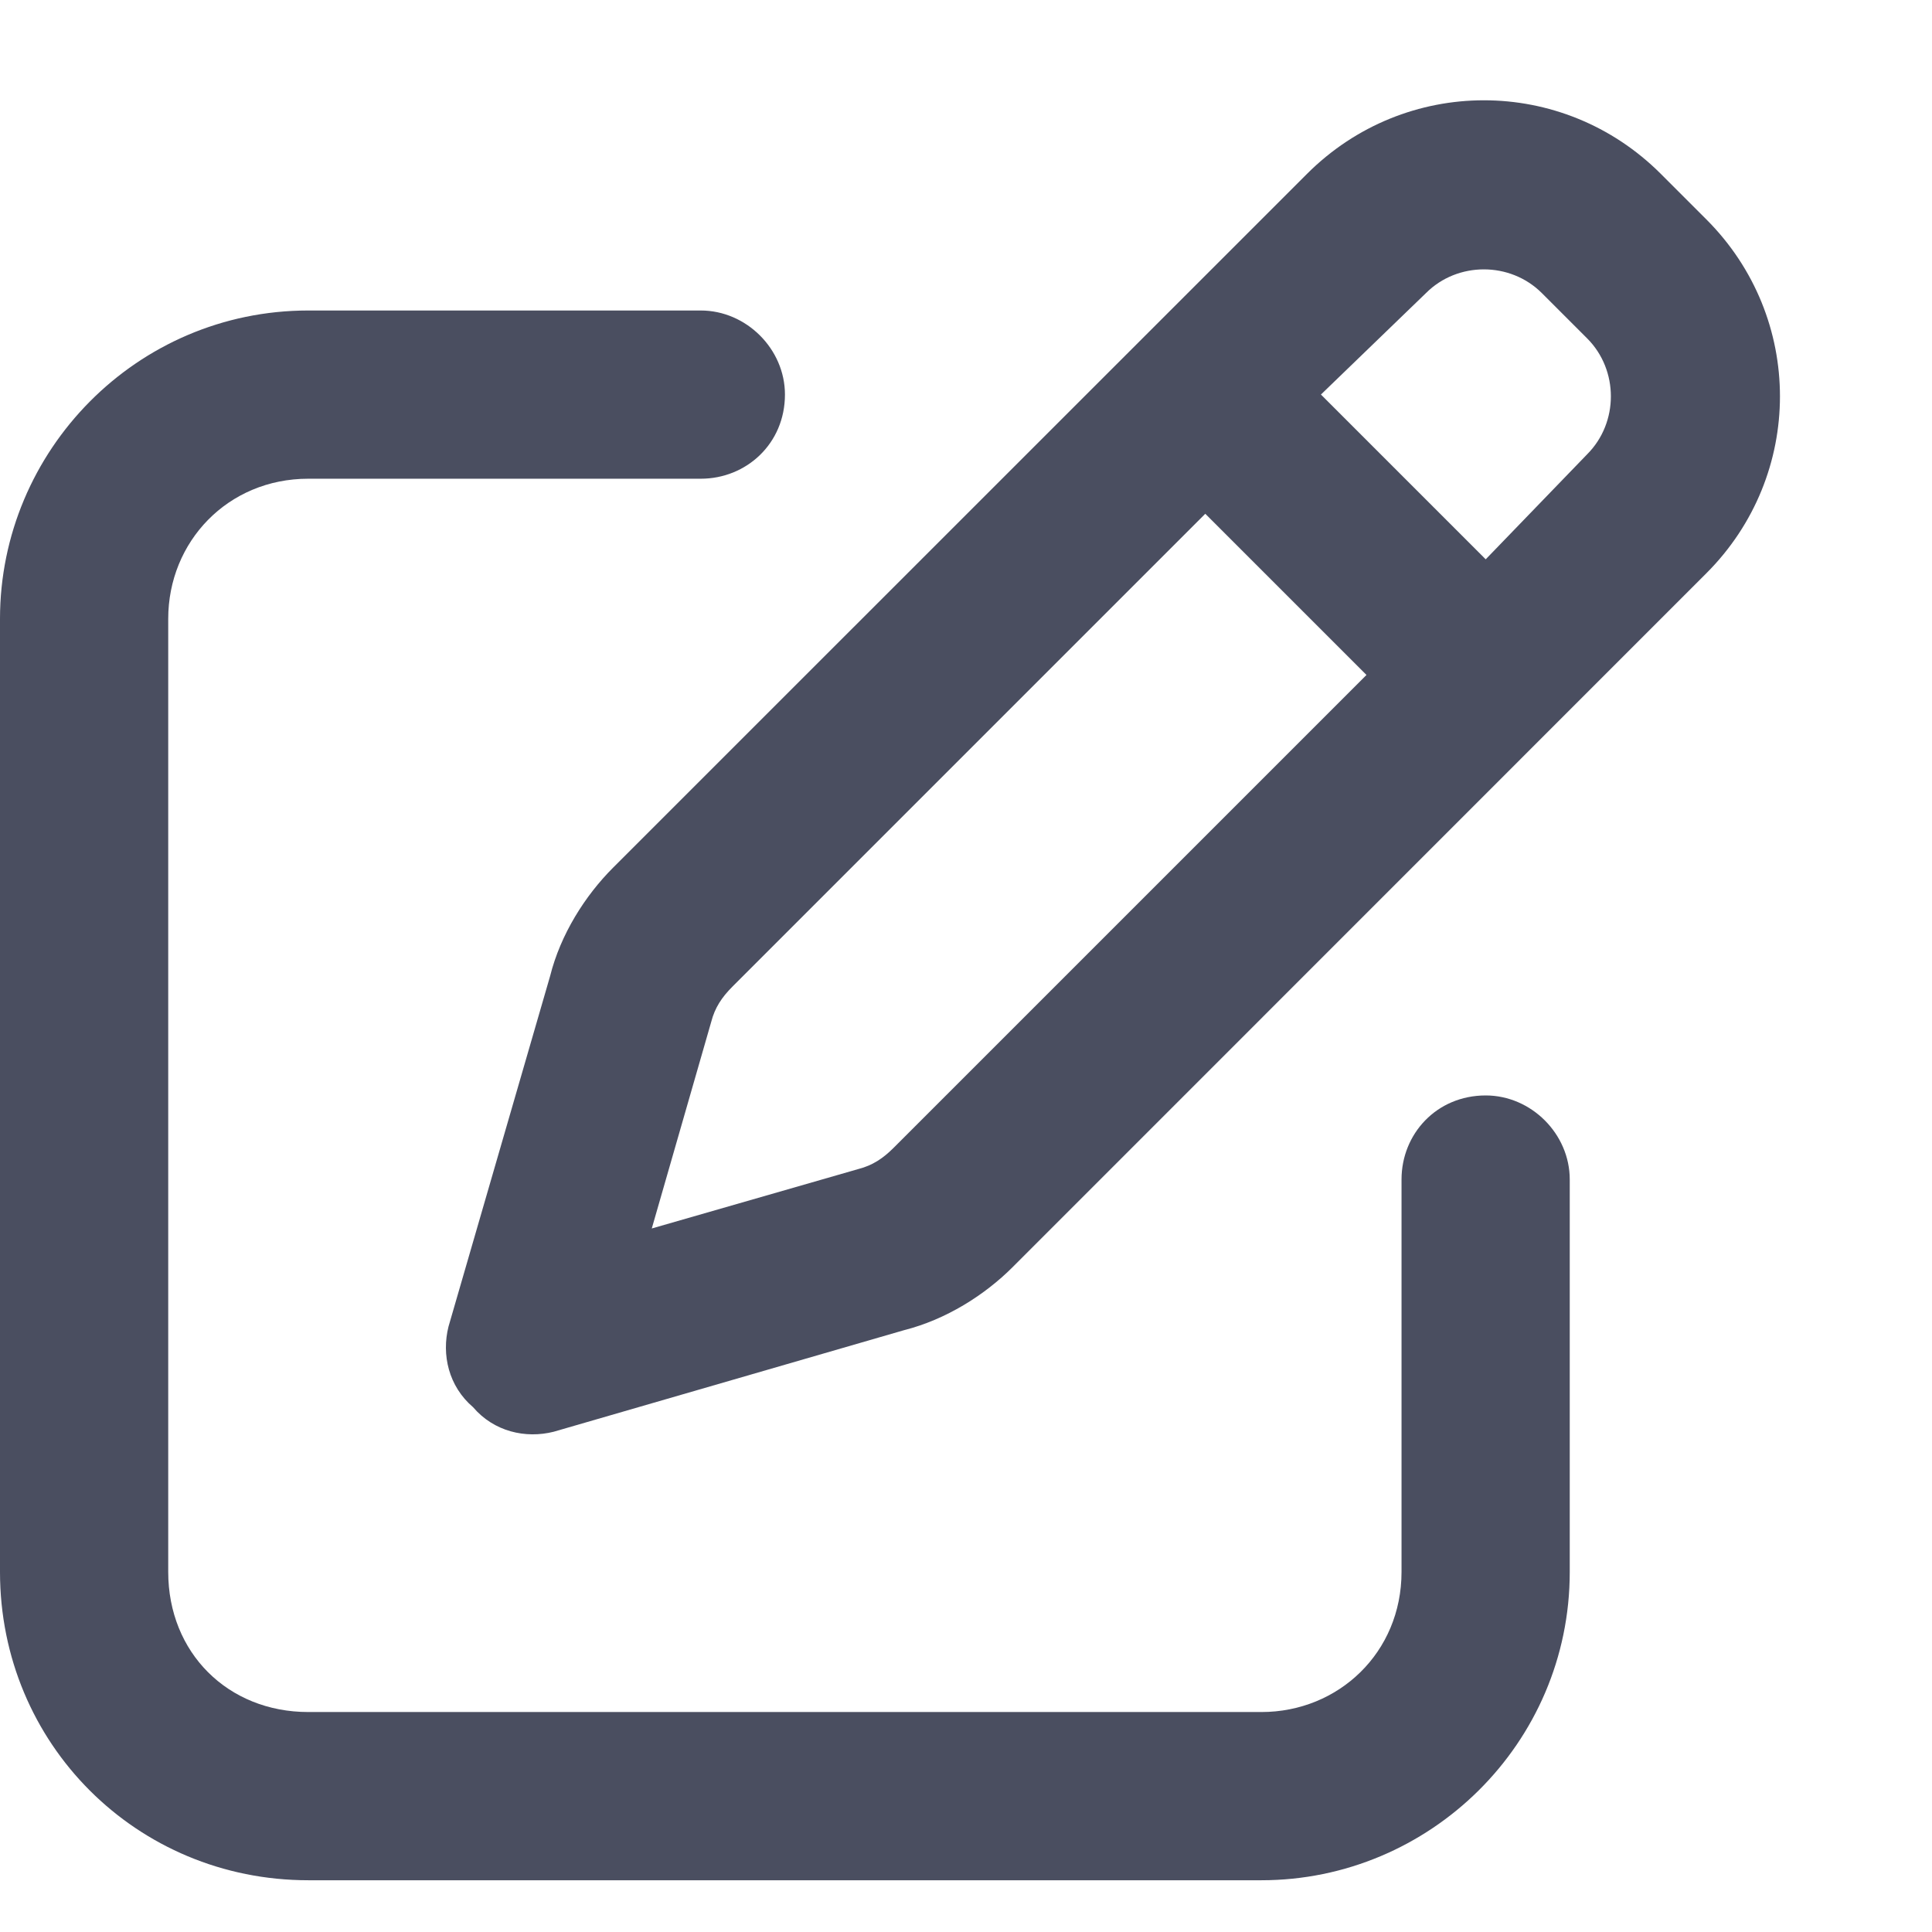
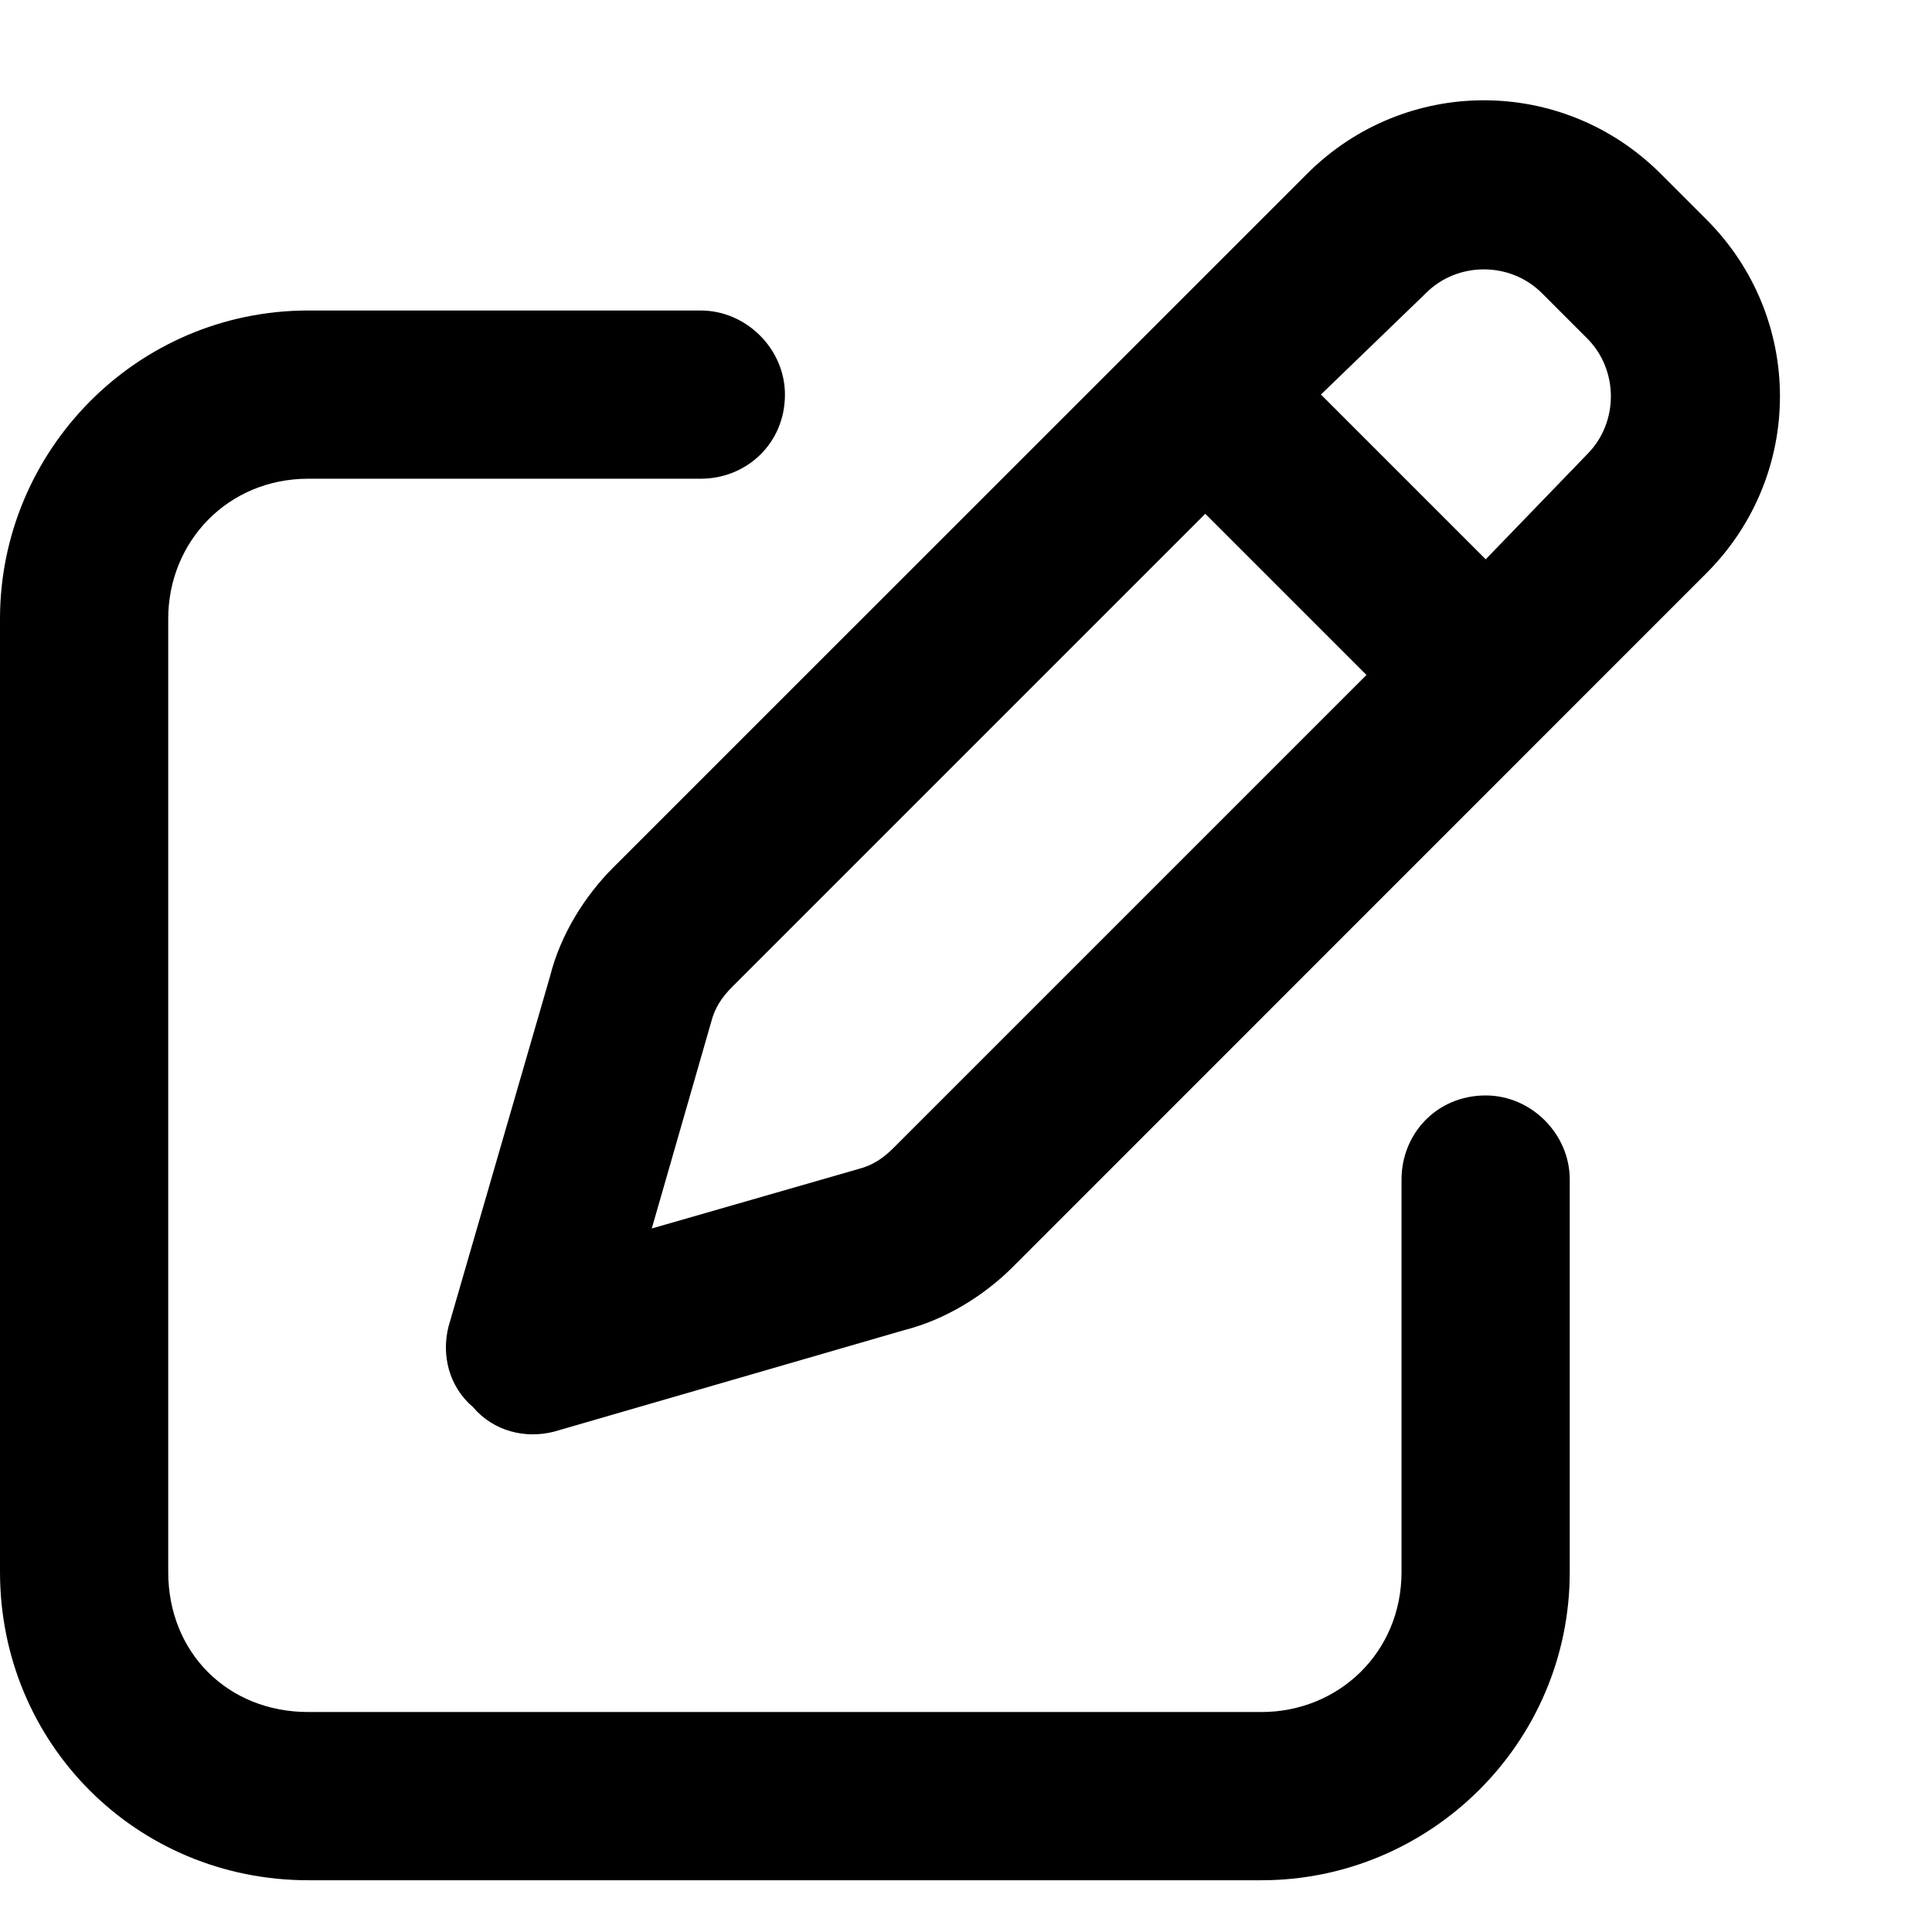
- <svg xmlns="http://www.w3.org/2000/svg" width="14" height="14" viewBox="0 0 14 14" fill="none">
-   <path d="M9.471 1.26C10.182 0.549 11.324 0.549 12.035 1.26L12.365 1.59C13.076 2.301 13.076 3.443 12.365 4.154L7.338 9.182C7.135 9.385 6.855 9.562 6.551 9.639L4.012 10.375C3.809 10.426 3.58 10.375 3.428 10.197C3.25 10.045 3.199 9.816 3.25 9.613L3.986 7.074C4.062 6.77 4.24 6.49 4.443 6.287L9.471 1.26ZM11.172 2.123C10.943 1.895 10.562 1.895 10.334 2.123L9.572 2.859L10.766 4.053L11.502 3.291C11.73 3.062 11.73 2.682 11.502 2.453L11.172 2.123ZM5.154 7.404L4.723 8.902L6.221 8.471C6.322 8.445 6.398 8.395 6.475 8.318L9.902 4.891L8.734 3.723L5.307 7.15C5.23 7.227 5.18 7.303 5.154 7.404ZM5.078 2.25C5.408 2.25 5.688 2.529 5.688 2.859C5.688 3.215 5.408 3.469 5.078 3.469H2.234C1.65 3.469 1.219 3.926 1.219 4.484V11.391C1.219 11.975 1.65 12.406 2.234 12.406H9.141C9.699 12.406 10.156 11.975 10.156 11.391V8.547C10.156 8.217 10.41 7.938 10.766 7.938C11.096 7.938 11.375 8.217 11.375 8.547V11.391C11.375 12.635 10.359 13.625 9.141 13.625H2.234C0.99 13.625 0 12.635 0 11.391V4.484C0 3.266 0.99 2.25 2.234 2.25H5.078Z" fill="#4A4E60" />
+ <svg xmlns="http://www.w3.org/2000/svg" width="14" height="14" viewBox="0 0 14 14" fill="inherit">
+   <path d="M9.471 1.26C10.182 0.549 11.324 0.549 12.035 1.26L12.365 1.59C13.076 2.301 13.076 3.443 12.365 4.154L7.338 9.182C7.135 9.385 6.855 9.562 6.551 9.639L4.012 10.375C3.809 10.426 3.58 10.375 3.428 10.197C3.25 10.045 3.199 9.816 3.25 9.613L3.986 7.074C4.062 6.77 4.24 6.49 4.443 6.287L9.471 1.26ZM11.172 2.123C10.943 1.895 10.562 1.895 10.334 2.123L9.572 2.859L10.766 4.053L11.502 3.291C11.73 3.062 11.73 2.682 11.502 2.453L11.172 2.123ZM5.154 7.404L4.723 8.902L6.221 8.471C6.322 8.445 6.398 8.395 6.475 8.318L9.902 4.891L8.734 3.723L5.307 7.15C5.23 7.227 5.18 7.303 5.154 7.404ZM5.078 2.25C5.408 2.25 5.688 2.529 5.688 2.859C5.688 3.215 5.408 3.469 5.078 3.469H2.234C1.65 3.469 1.219 3.926 1.219 4.484V11.391C1.219 11.975 1.65 12.406 2.234 12.406H9.141C9.699 12.406 10.156 11.975 10.156 11.391V8.547C10.156 8.217 10.41 7.938 10.766 7.938C11.096 7.938 11.375 8.217 11.375 8.547V11.391C11.375 12.635 10.359 13.625 9.141 13.625H2.234C0.99 13.625 0 12.635 0 11.391V4.484C0 3.266 0.99 2.25 2.234 2.25H5.078Z" fill="inherit" />
</svg>
